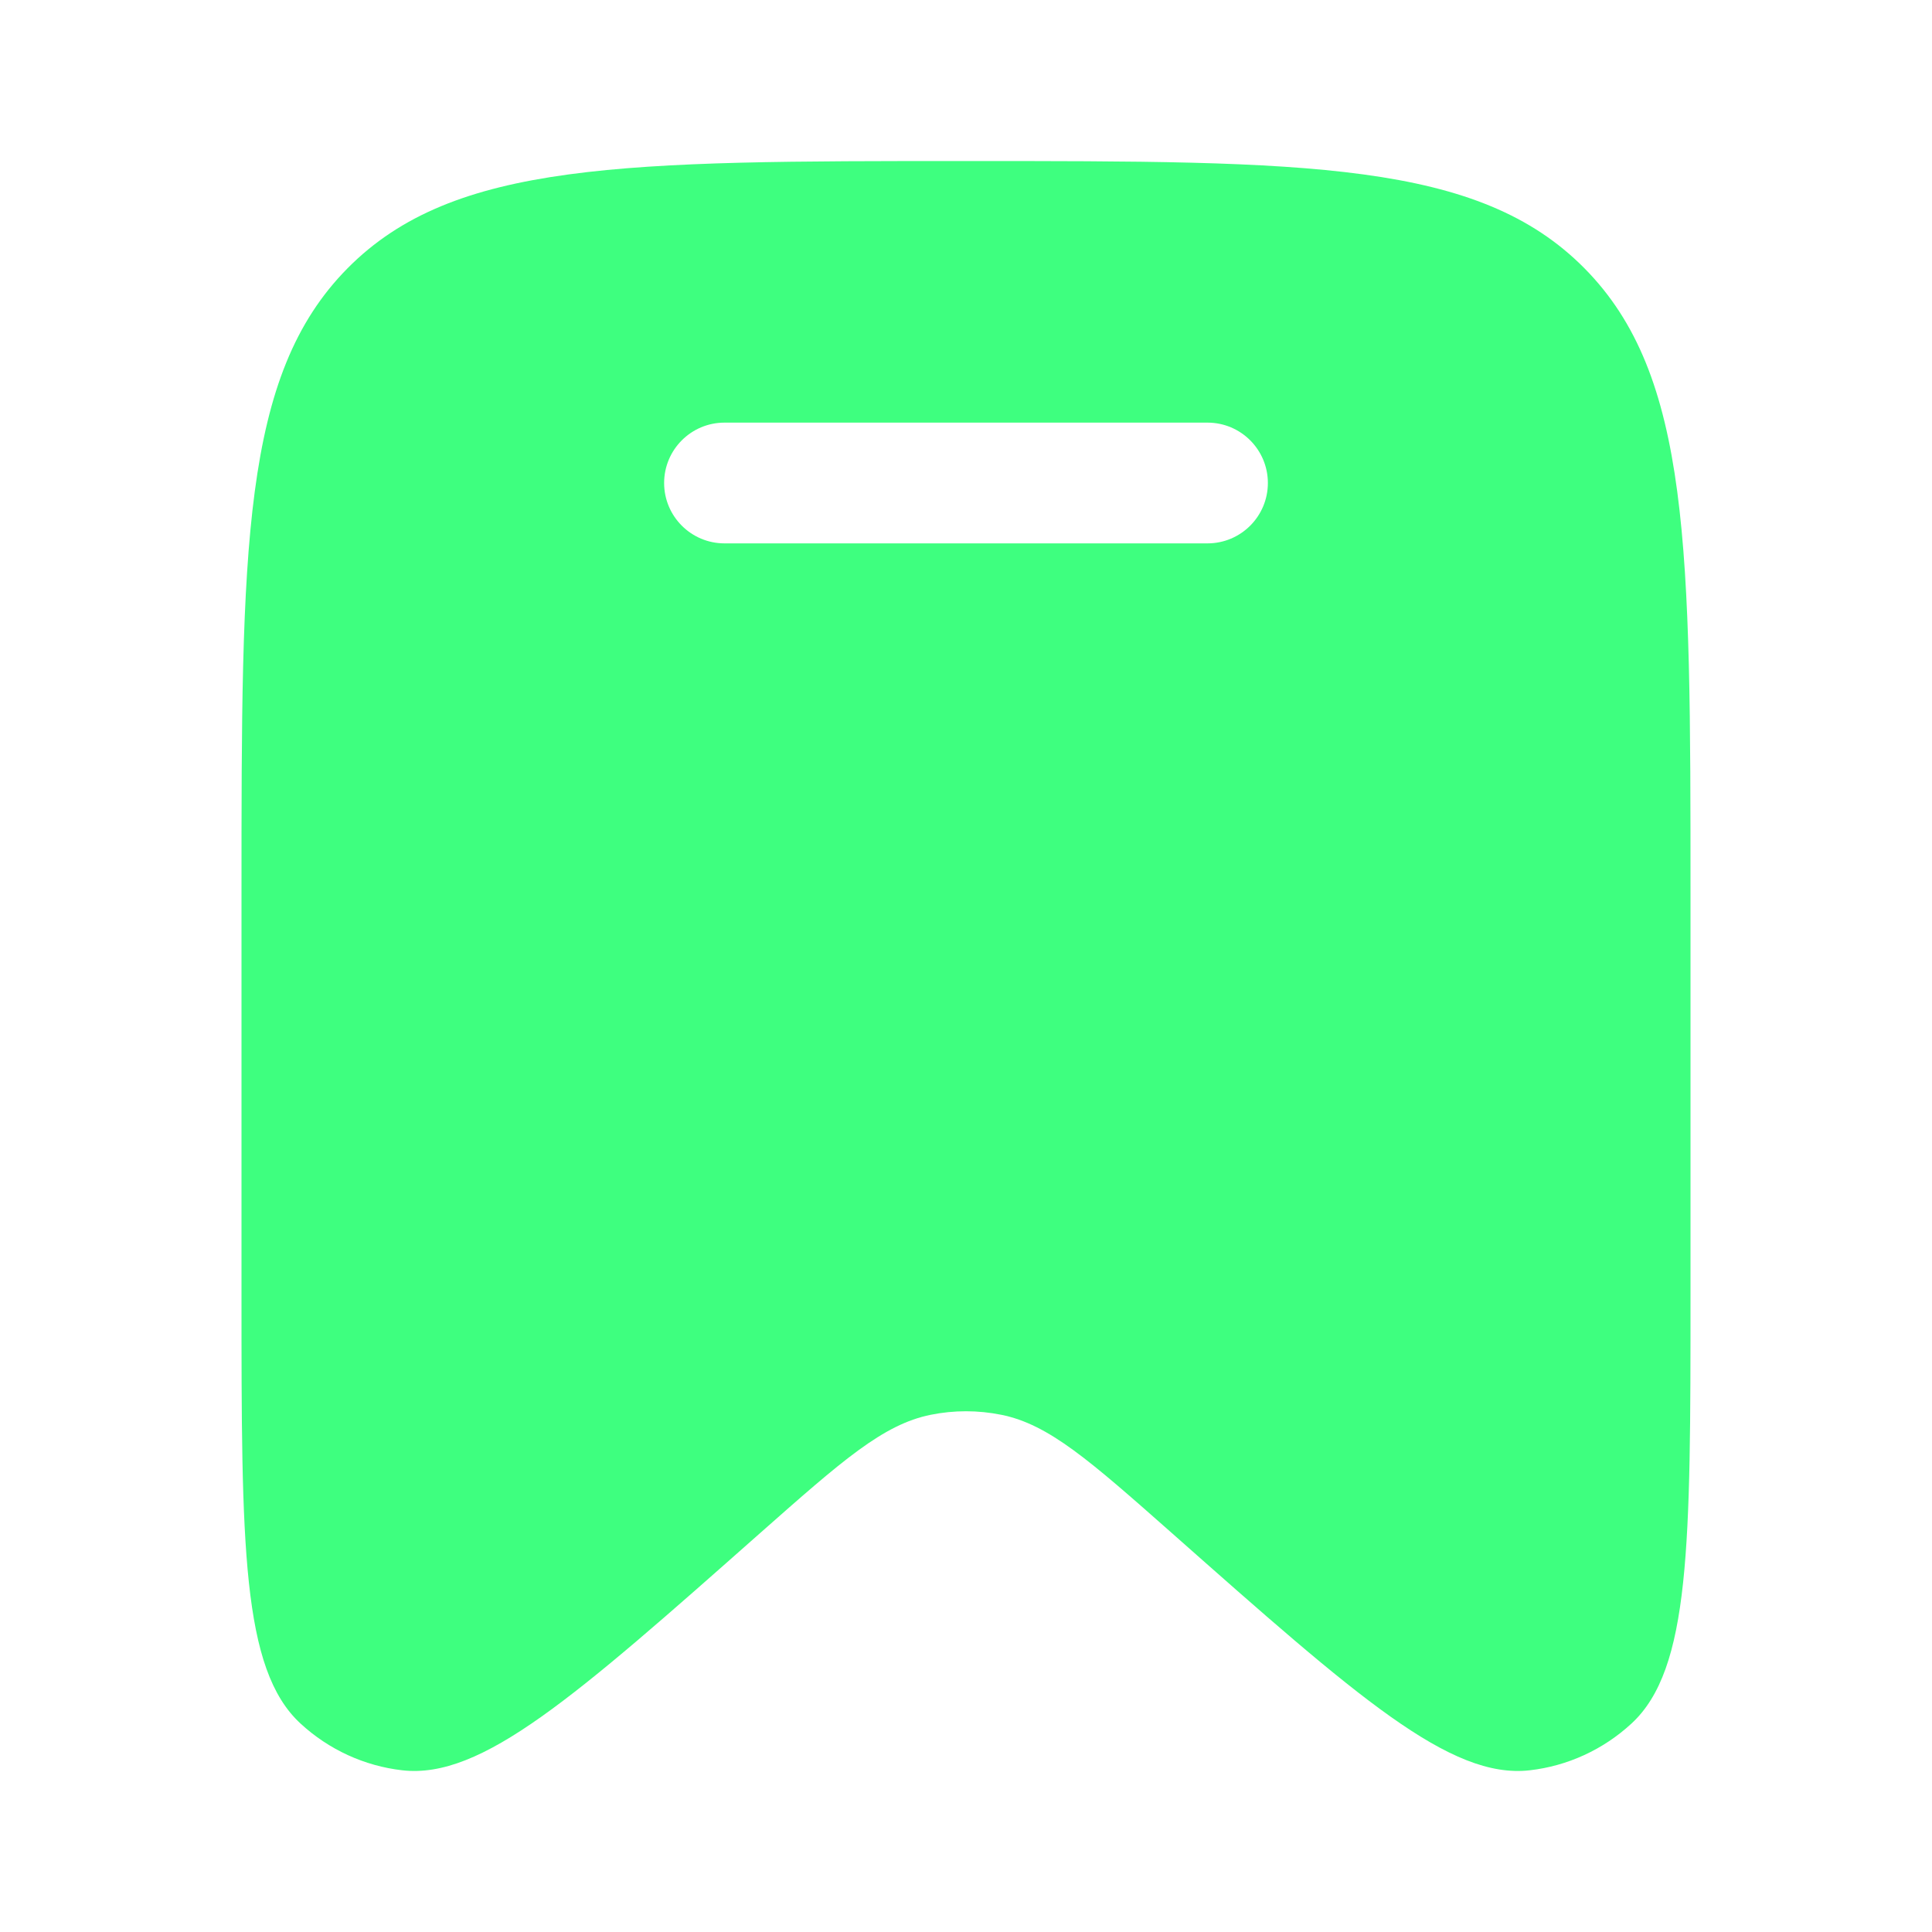
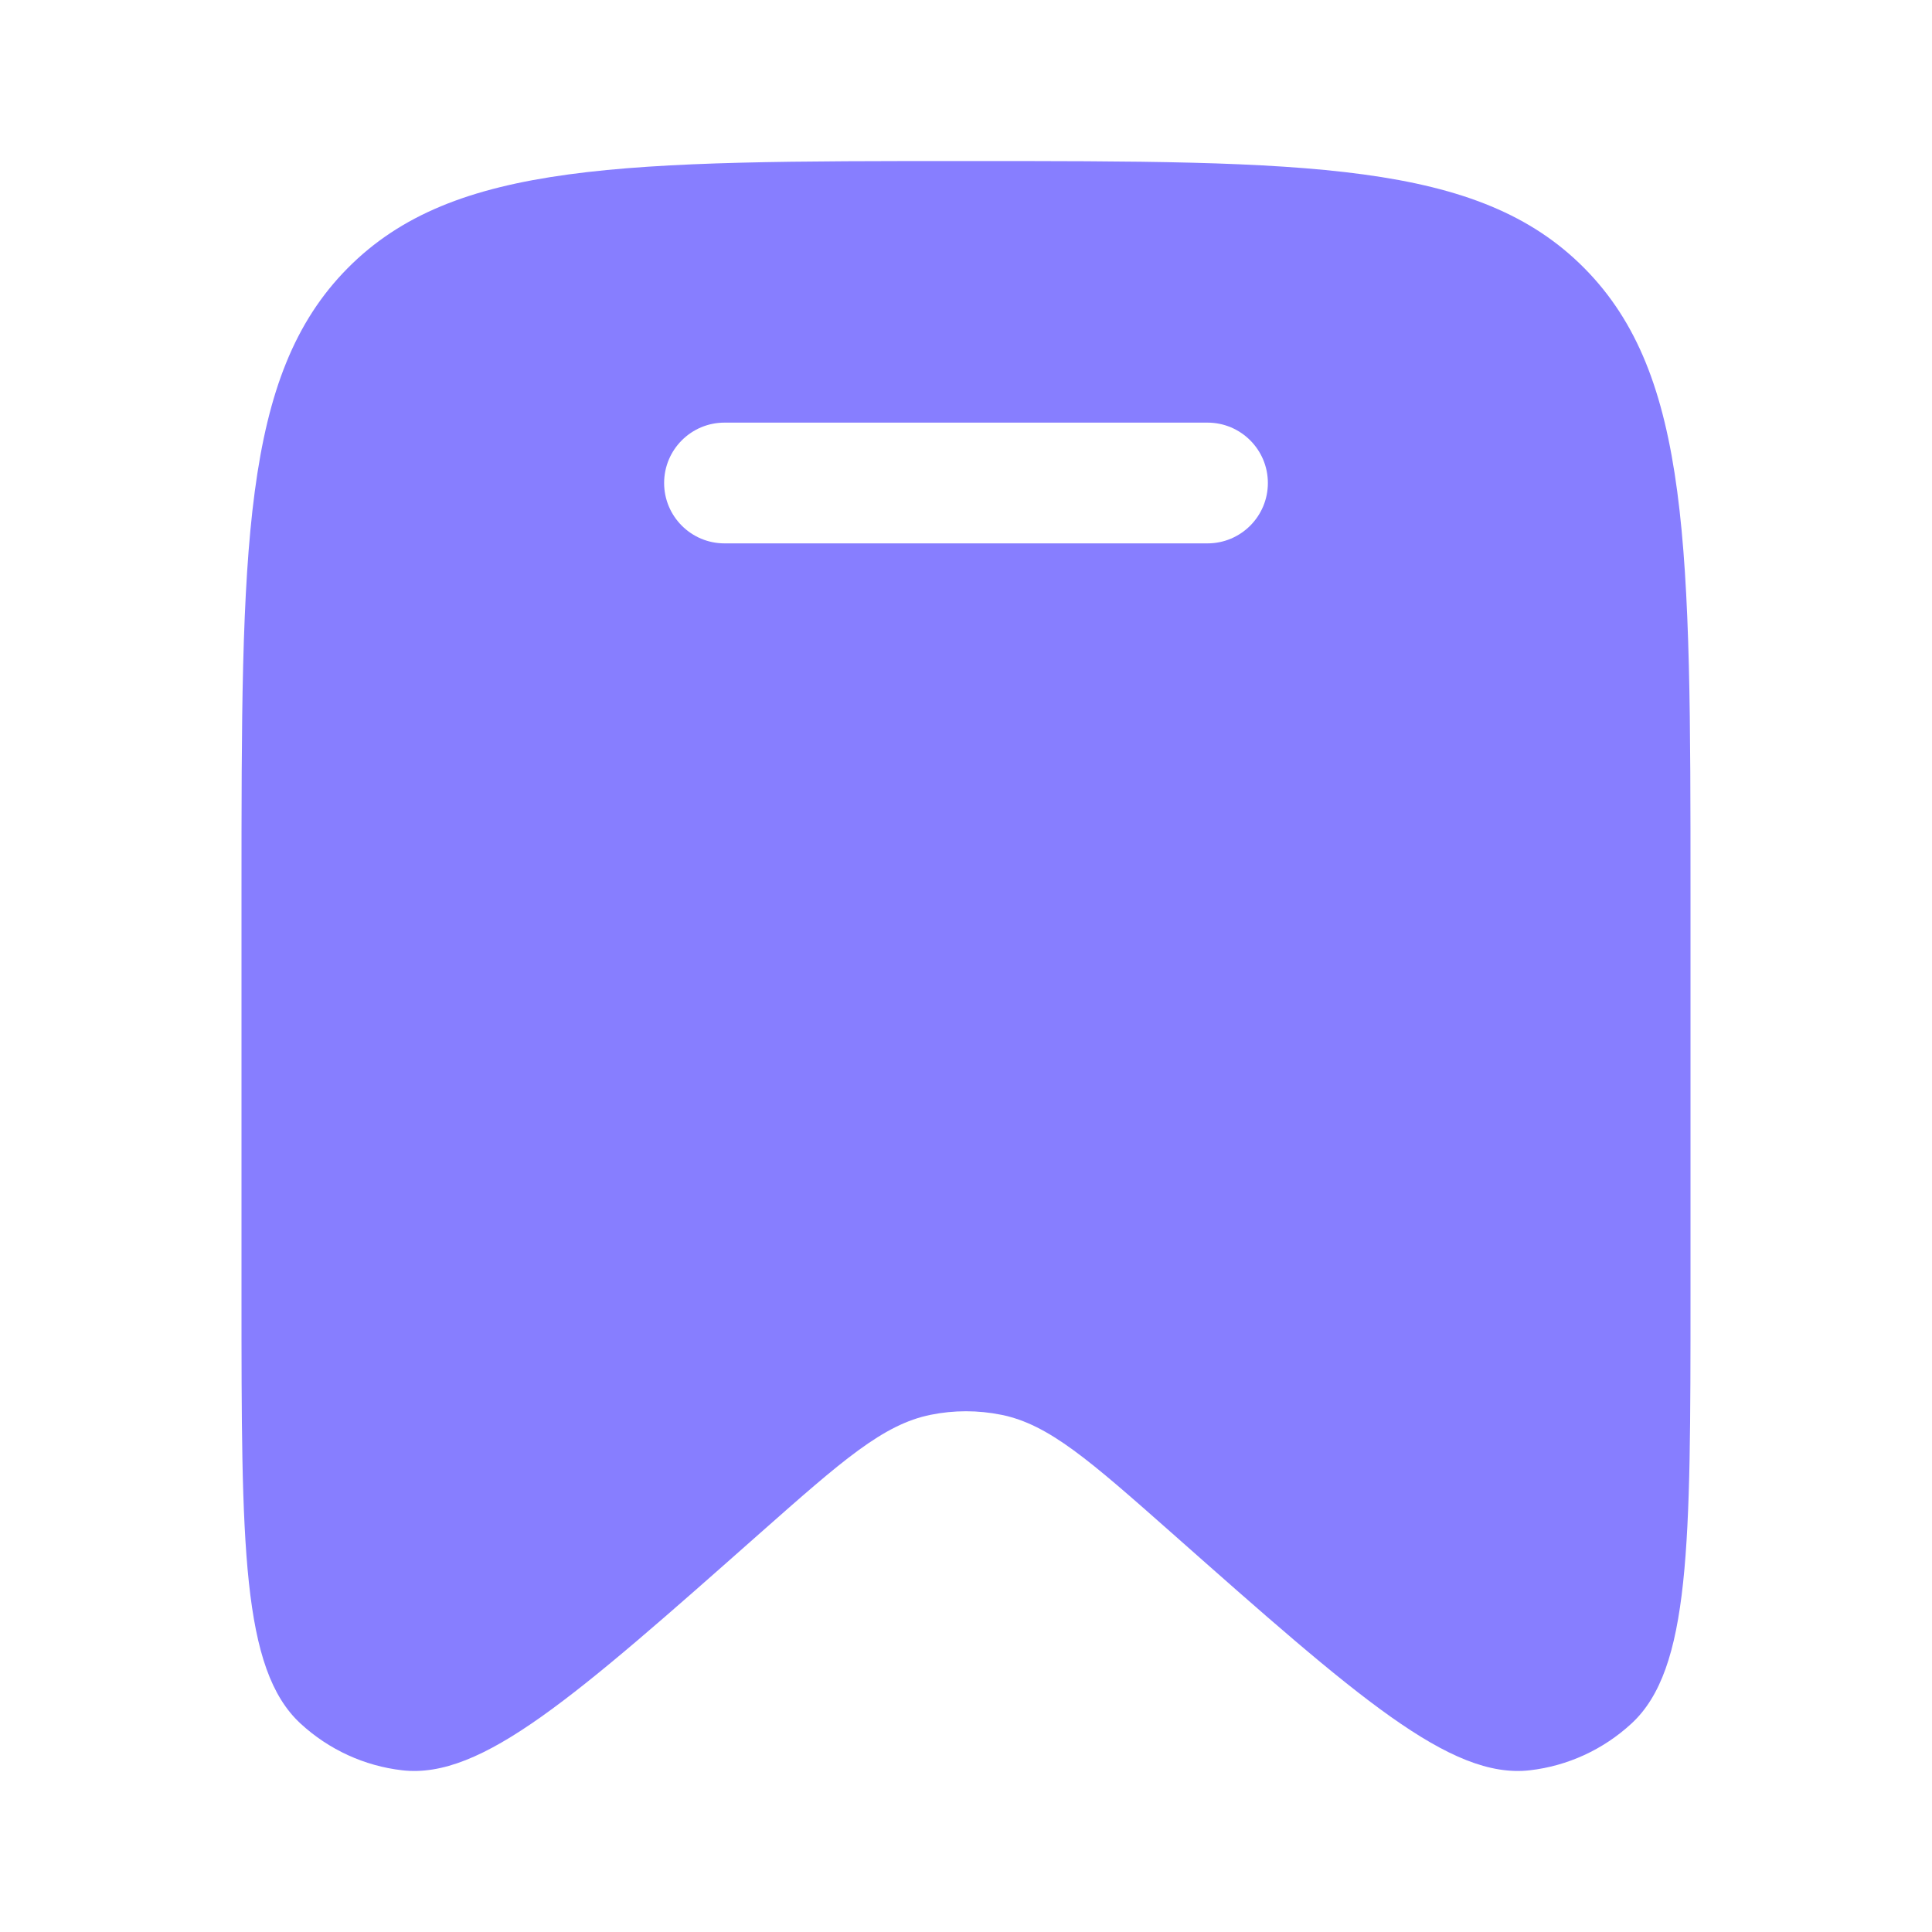
<svg xmlns="http://www.w3.org/2000/svg" width="20" height="20" viewBox="0 0 20 20" fill="none">
-   <path fill-rule="evenodd" clip-rule="evenodd" d="M17.5 9.248V13.409C17.5 15.989 17.5 17.28 16.888 17.843C16.596 18.112 16.228 18.281 15.836 18.326C15.013 18.42 14.053 17.571 12.132 15.871C11.282 15.12 10.858 14.745 10.366 14.646C10.124 14.597 9.875 14.597 9.634 14.646C9.142 14.745 8.718 15.12 7.868 15.871C5.947 17.571 4.987 18.42 4.164 18.326C3.772 18.281 3.404 18.112 3.112 17.843C2.5 17.28 2.5 15.989 2.5 13.409V9.248C2.5 5.674 2.5 3.887 3.598 2.777C4.697 1.667 6.464 1.667 10 1.667C13.536 1.667 15.303 1.667 16.402 2.777C17.5 3.887 17.5 5.674 17.5 9.248ZM6.875 5C6.875 4.655 7.155 4.375 7.5 4.375H12.5C12.845 4.375 13.125 4.655 13.125 5C13.125 5.345 12.845 5.625 12.5 5.625H7.5C7.155 5.625 6.875 5.345 6.875 5Z" fill="#3EFF7F" />
+   <path fill-rule="evenodd" clip-rule="evenodd" d="M17.5 9.248V13.409C17.5 15.989 17.5 17.28 16.888 17.843C16.596 18.112 16.228 18.281 15.836 18.326C15.013 18.42 14.053 17.571 12.132 15.871C11.282 15.12 10.858 14.745 10.366 14.646C10.124 14.597 9.875 14.597 9.634 14.646C9.142 14.745 8.718 15.12 7.868 15.871C5.947 17.571 4.987 18.42 4.164 18.326C3.772 18.281 3.404 18.112 3.112 17.843C2.5 17.28 2.5 15.989 2.5 13.409V9.248C2.5 5.674 2.5 3.887 3.598 2.777C4.697 1.667 6.464 1.667 10 1.667C13.536 1.667 15.303 1.667 16.402 2.777C17.5 3.887 17.5 5.674 17.5 9.248ZM6.875 5C6.875 4.655 7.155 4.375 7.5 4.375H12.5C12.845 4.375 13.125 4.655 13.125 5C13.125 5.345 12.845 5.625 12.5 5.625H7.5C7.155 5.625 6.875 5.345 6.875 5Z" fill="#877EFF" />
</svg>
